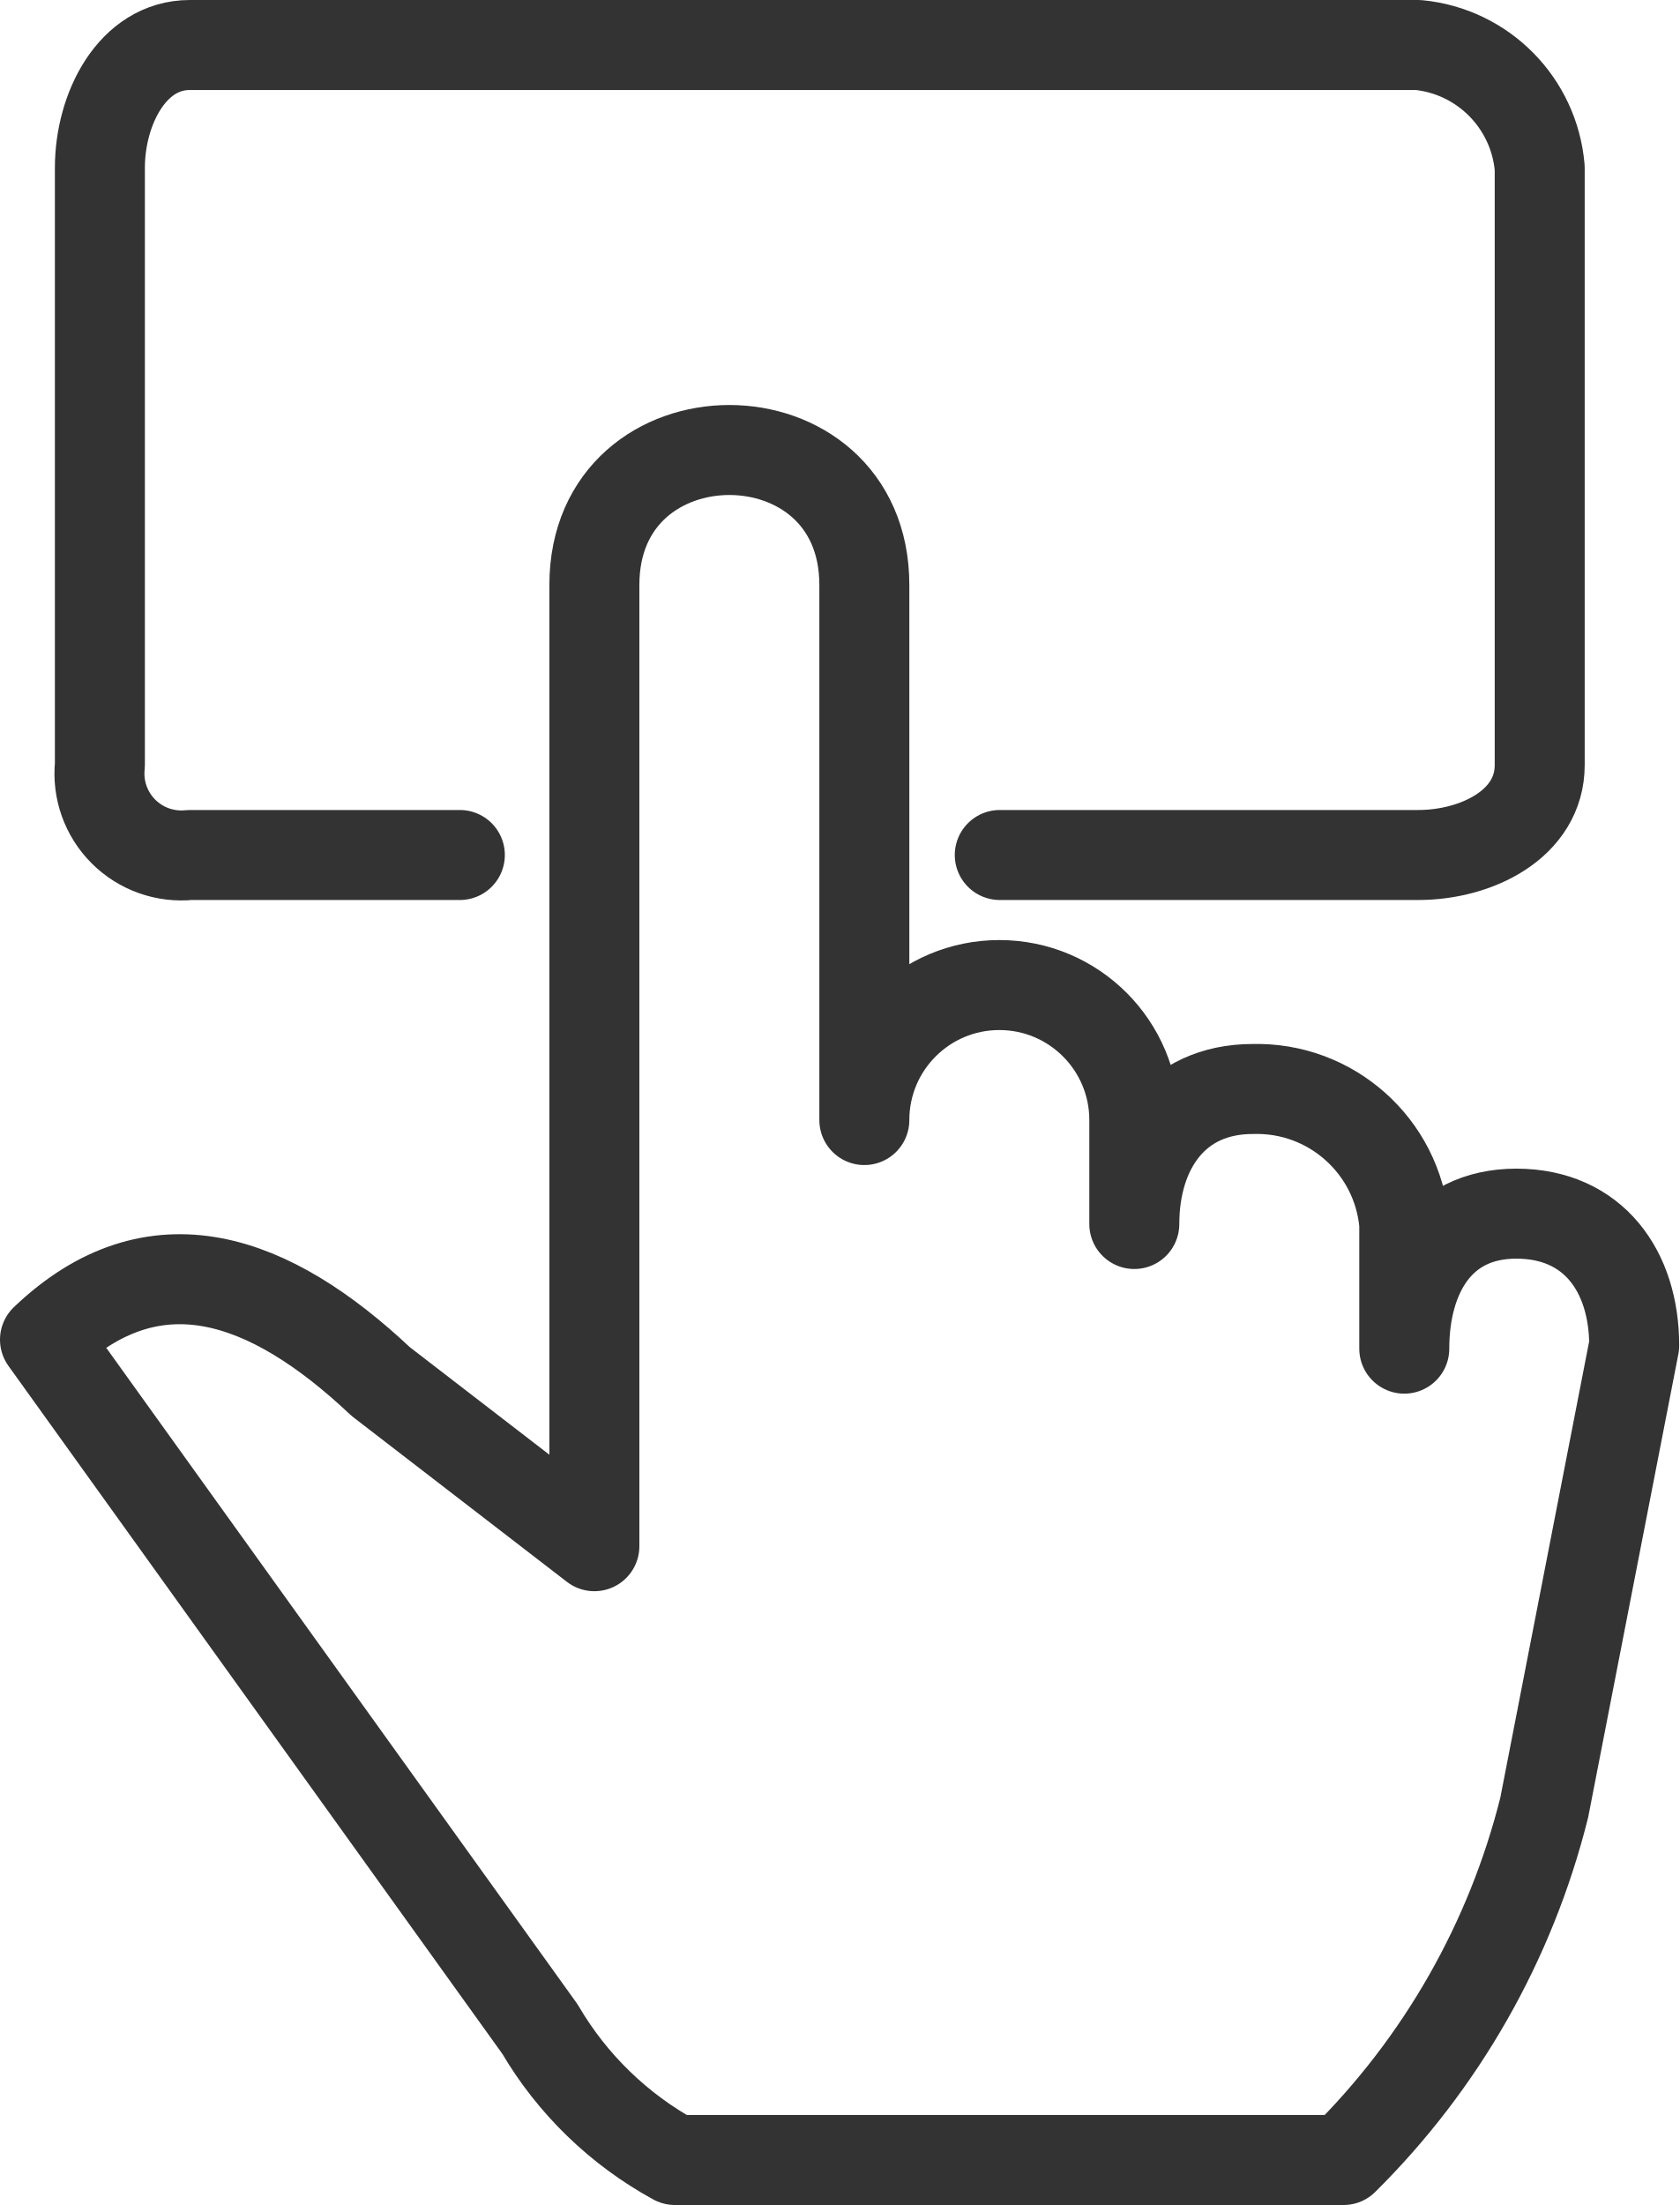
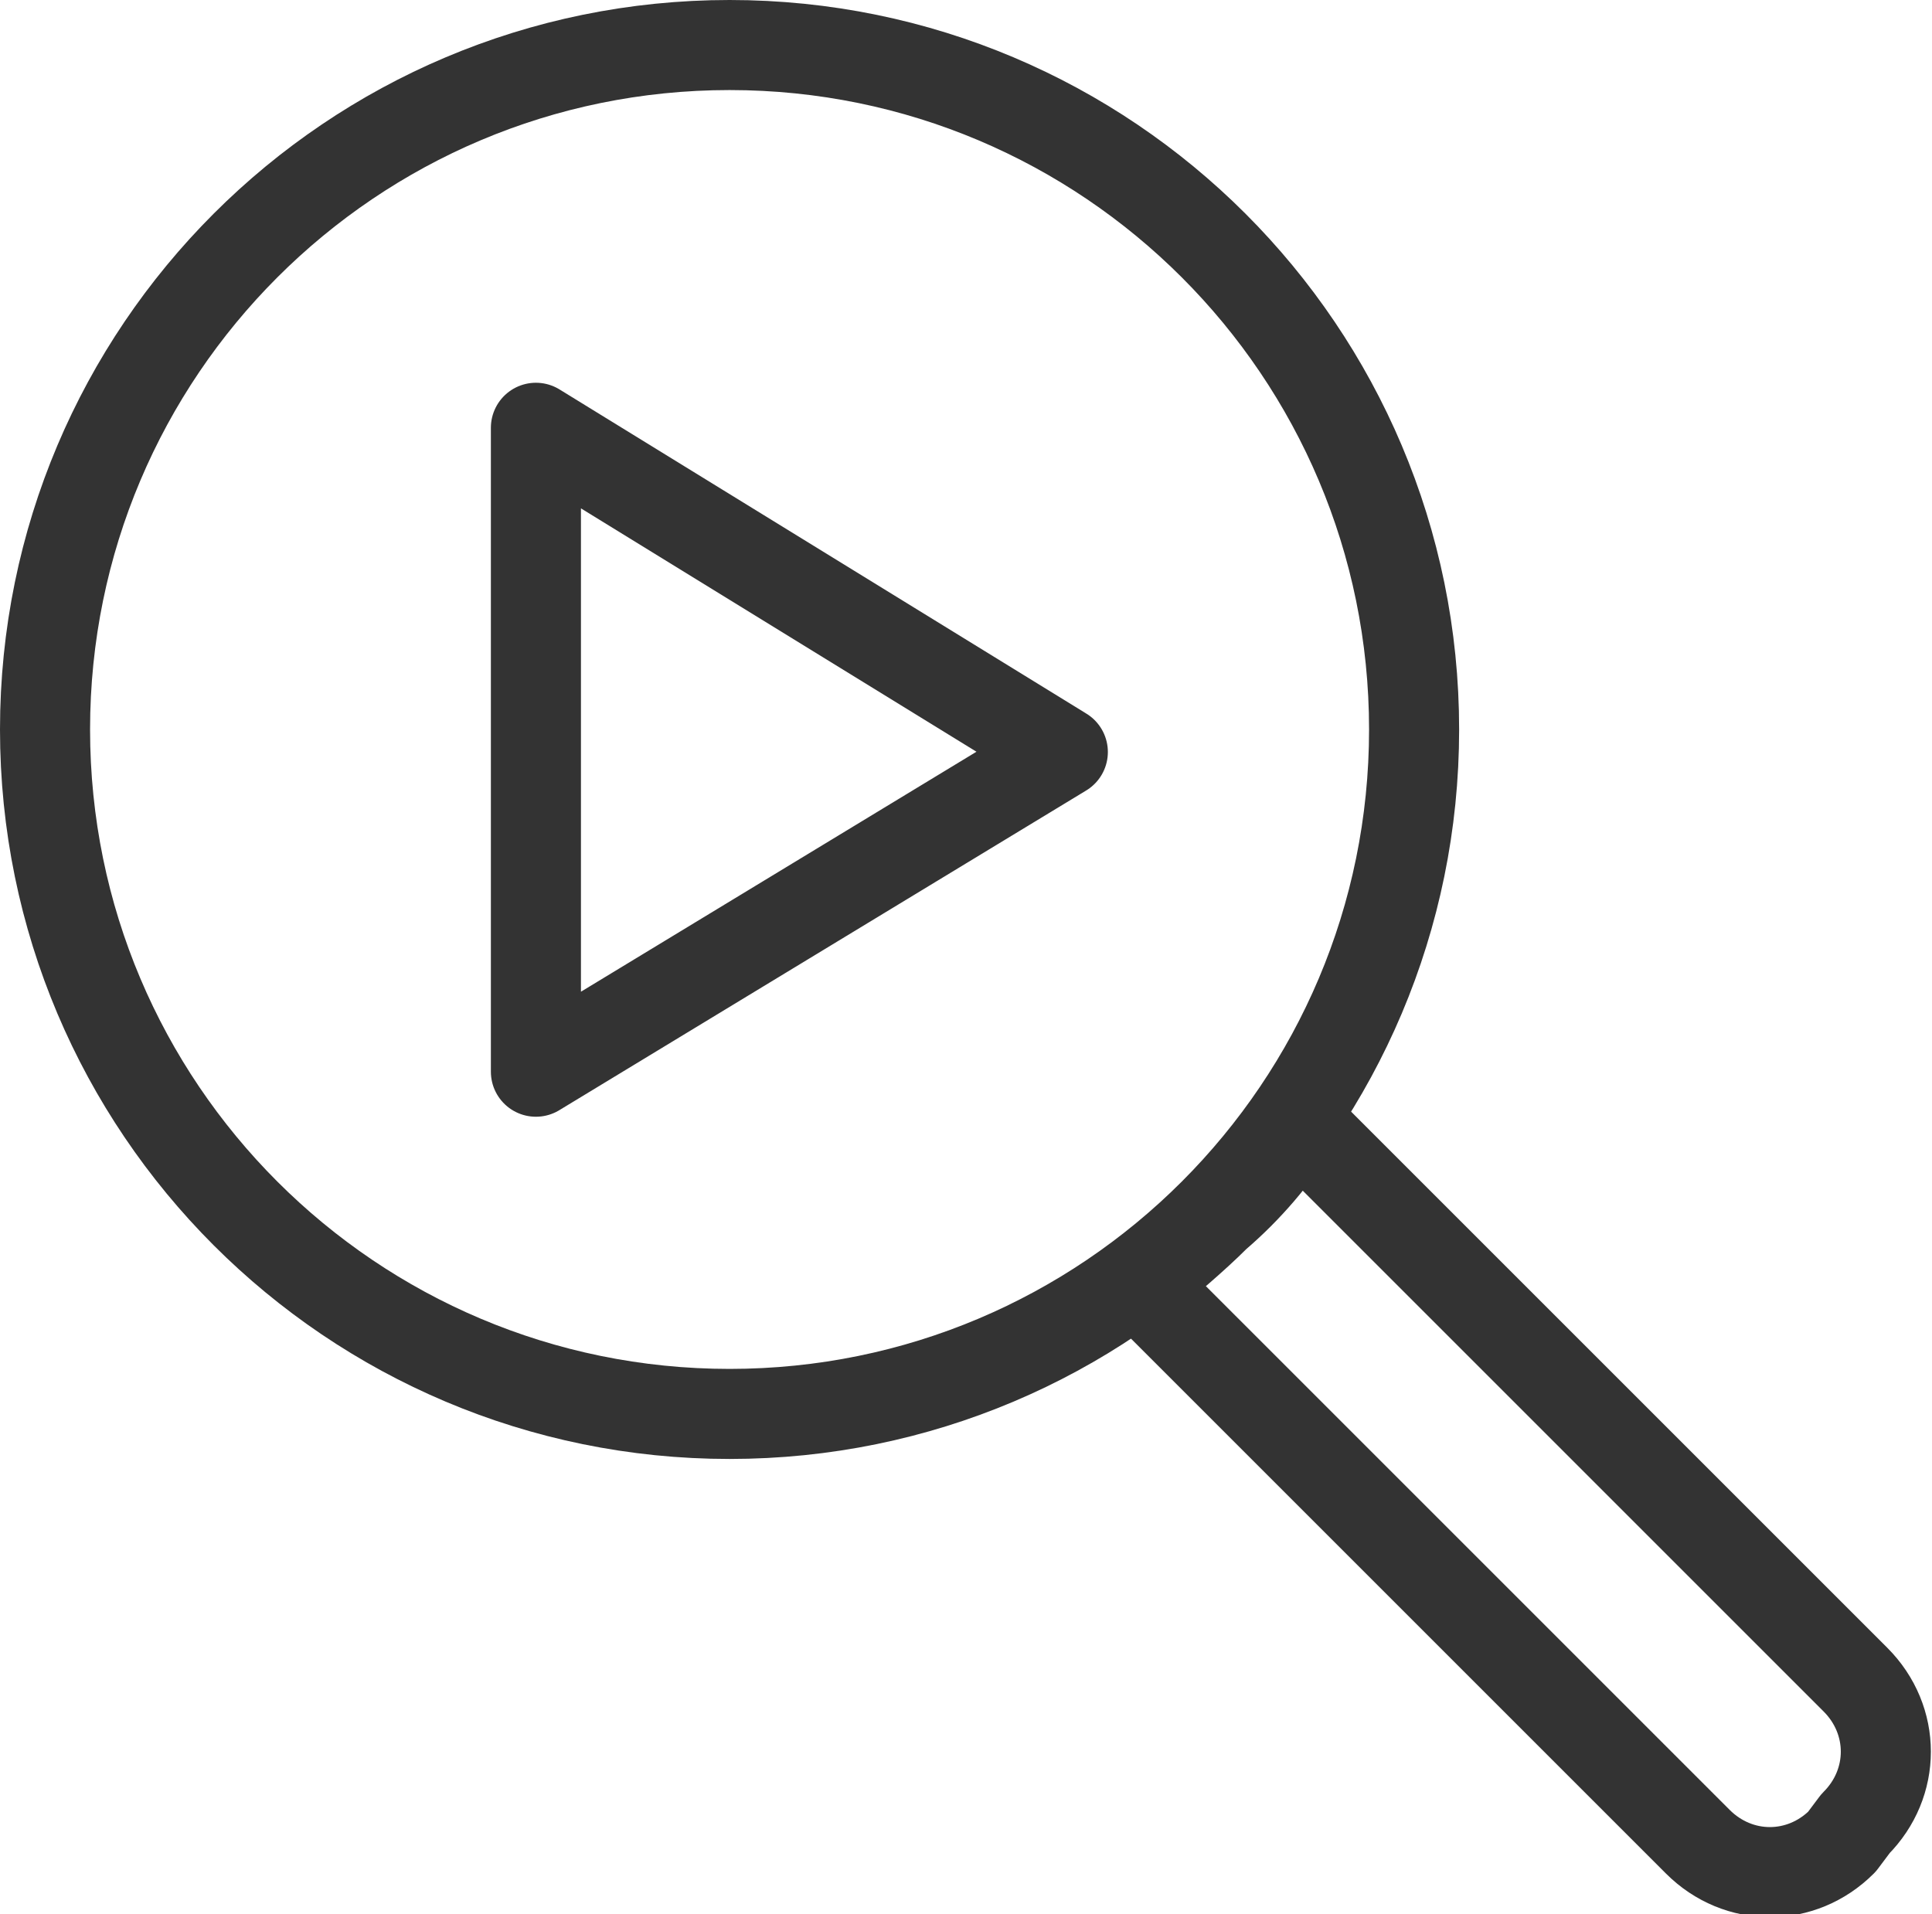
- <svg xmlns="http://www.w3.org/2000/svg" viewBox="0 0 37.33 49">
-   <defs>
-     <style>.cls-1{fill:none;stroke:#333;stroke-linecap:round;stroke-linejoin:round;stroke-width:2px;}</style>
-   </defs>
-   <g id="Livello_2" data-name="Livello 2">
-     <g id="Layer_2" data-name="Layer 2">
-       <path class="cls-1" d="M15,48H29.86a16.73,16.73,0,0,0,4.46-7.83l2-10.27c0-1.64-.9-2.93-2.62-2.93s-2.49,1.38-2.49,3V27.2a3.29,3.29,0,0,0-3.37-3c-1.72,0-2.63,1.33-2.63,3V24.89a3,3,0,0,0-6,0V13c0-4-6-4-6,0V34.36L8.46,30.7C6,28.38,3.43,27.45,1,29.77L12,45.09A7.82,7.82,0,0,0,15,48Z" />
-       <path class="cls-1" d="M10.22,19h-6a1.82,1.82,0,0,1-2-2V3.73c0-1.31.72-2.73,2-2.73H31.52a3,3,0,0,1,2.7,2.73V17c0,1.31-1.4,2-2.7,2h-9.3" />
+ <svg xmlns="http://www.w3.org/2000/svg" version="1.1" id="Livello_1" x="0px" y="0px" viewBox="0 0 42.9 42.5" style="enable-background:new 0 0 42.9 42.5;" xml:space="preserve">
+   <style type="text/css">
+ 	.st0{fill:none;stroke:#333333;stroke-width:2;stroke-linecap:round;stroke-linejoin:round;}
+ 	.st1{fill:none;stroke:#333333;stroke-width:2;stroke-linejoin:round;stroke-miterlimit:10;}
+ </style>
+   <g id="Livello_2_00000070104413188760102100000002696261388213290140_">
+     <g id="Layer_2">
+       <circle class="st0" cx="16.2" cy="16.2" r="15.2" />
+       <path class="st0" d="M27,27c-0.5,0.5-1.1,1-1.7,1.5l12.4,12.4c0.9,0.9,2.3,0.9,3.2,0l0.3-0.4c0.9-0.9,0.9-2.3,0-3.2L28.8,24.9    C28.3,25.7,27.7,26.4,27,27z" />
    </g>
  </g>
+   <polygon class="st1" points="11.9,9.5 11.9,23.8 23.6,16.7 " />
</svg>
